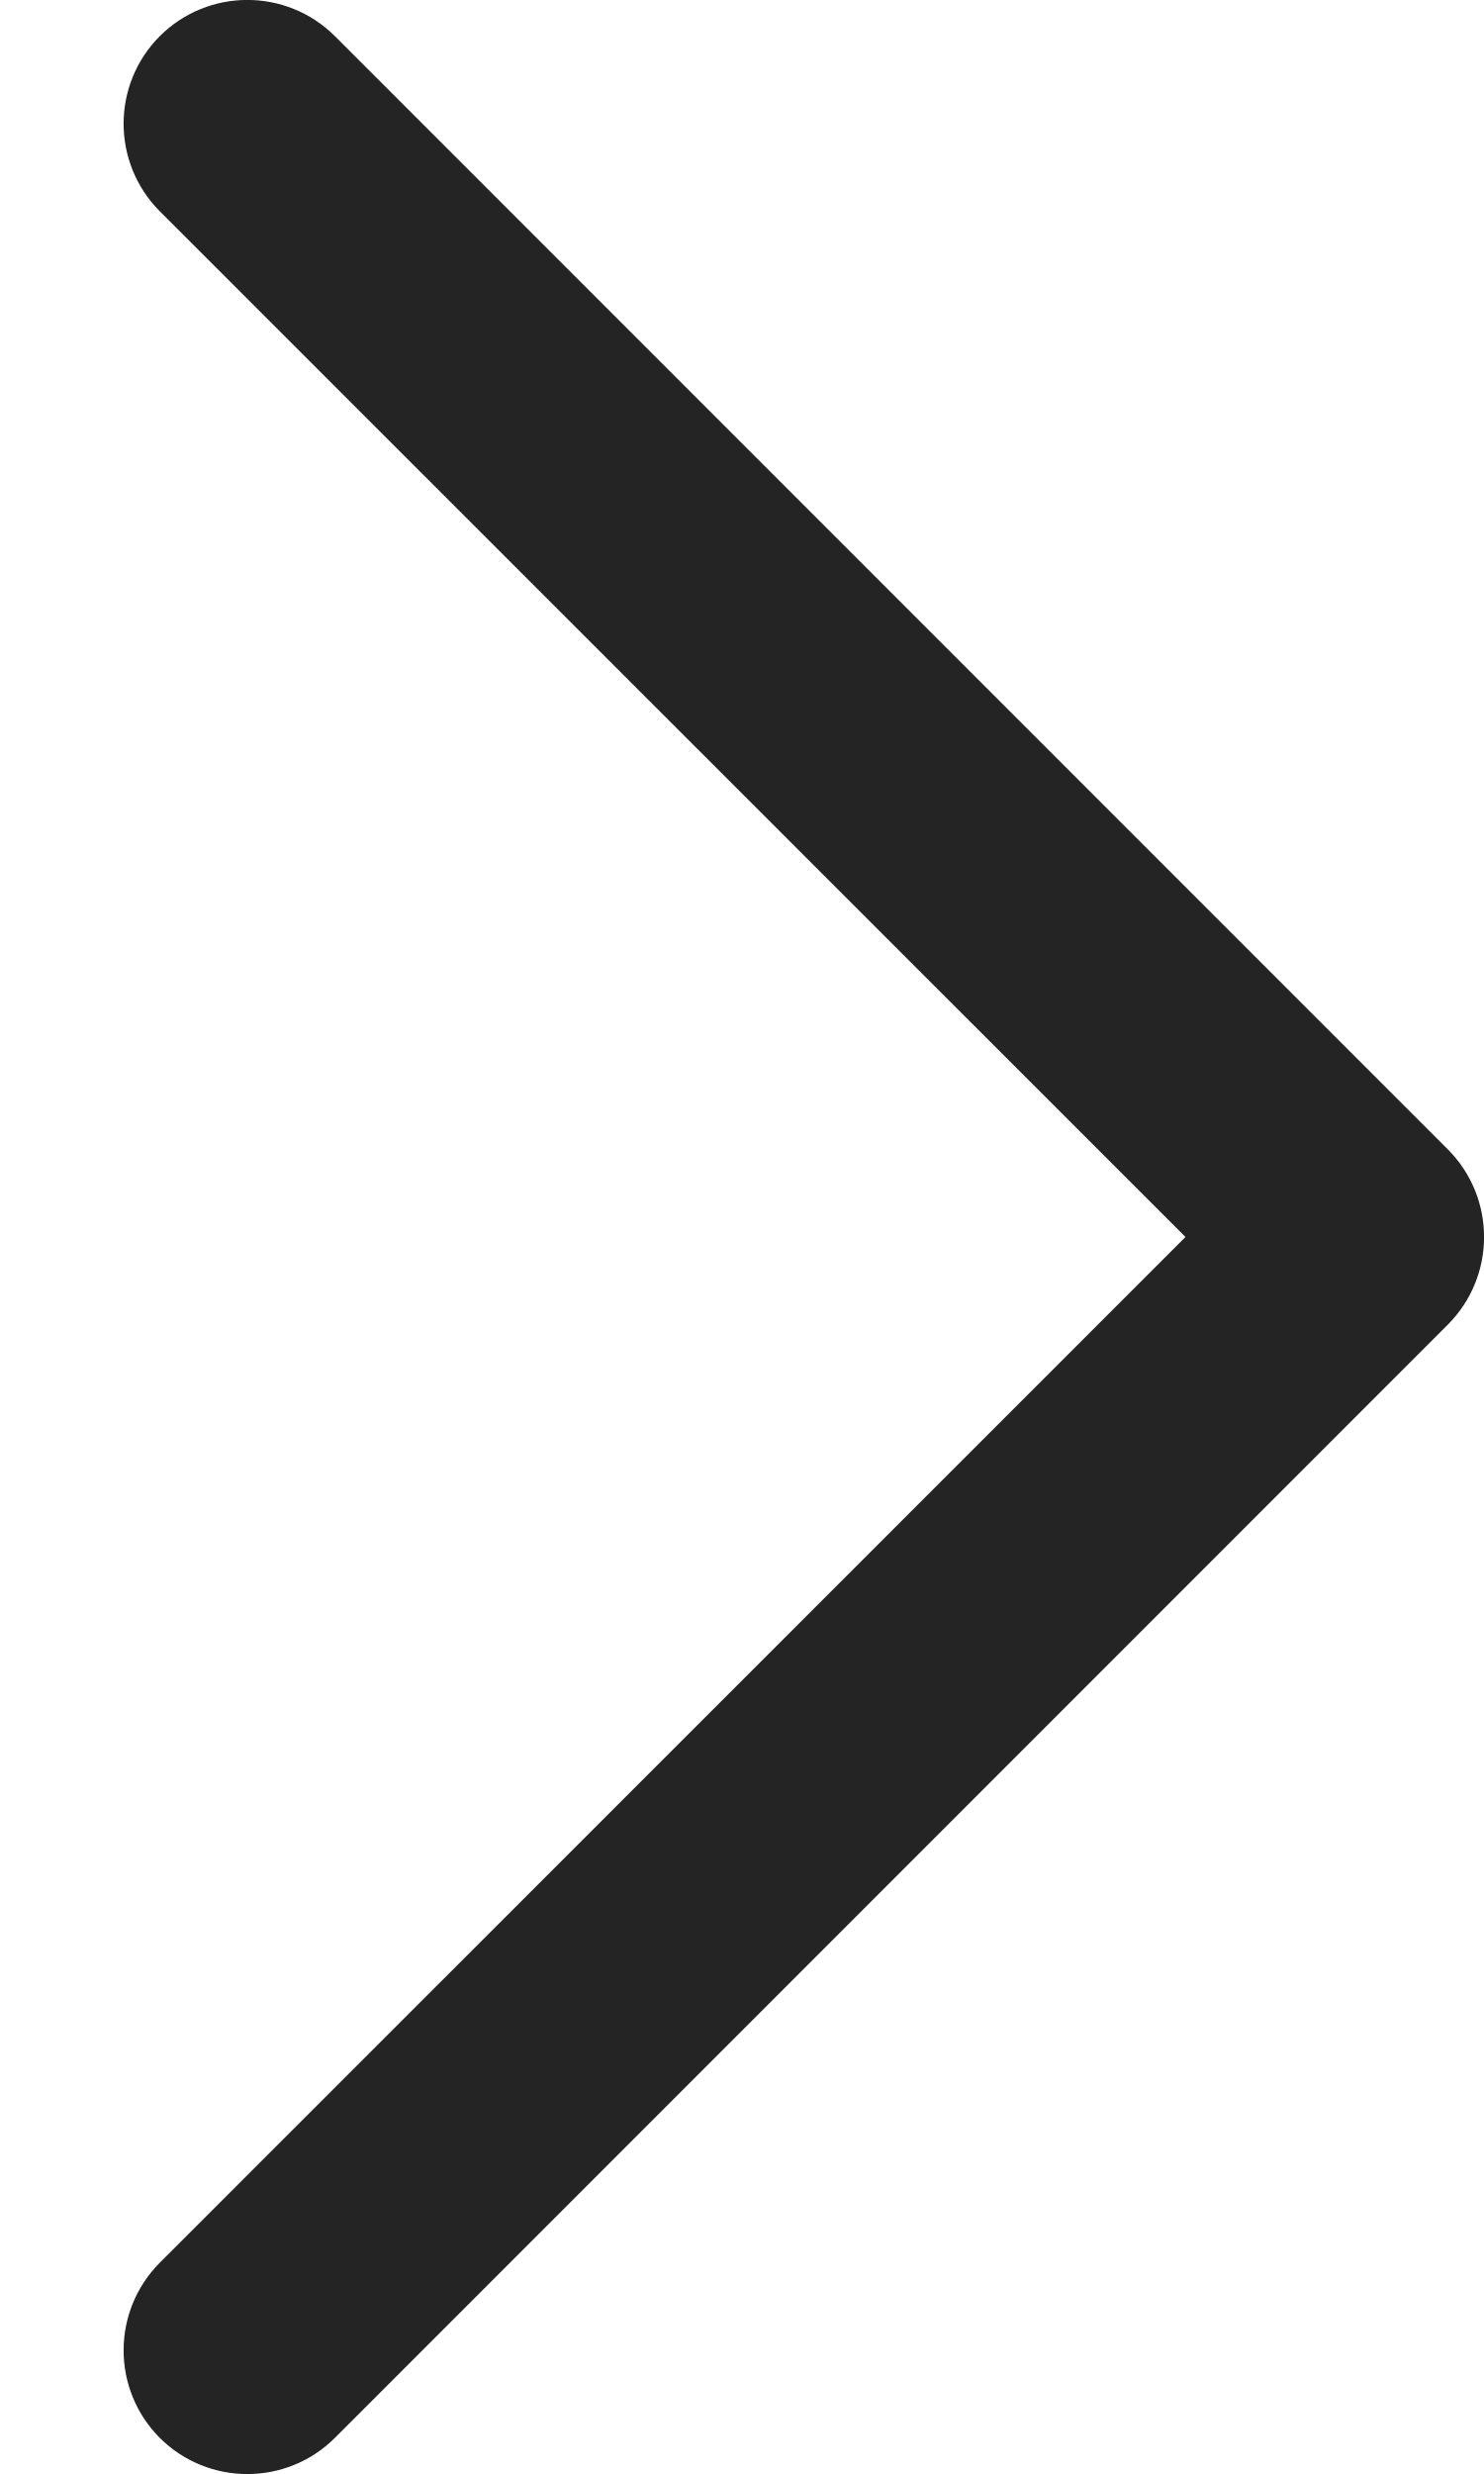
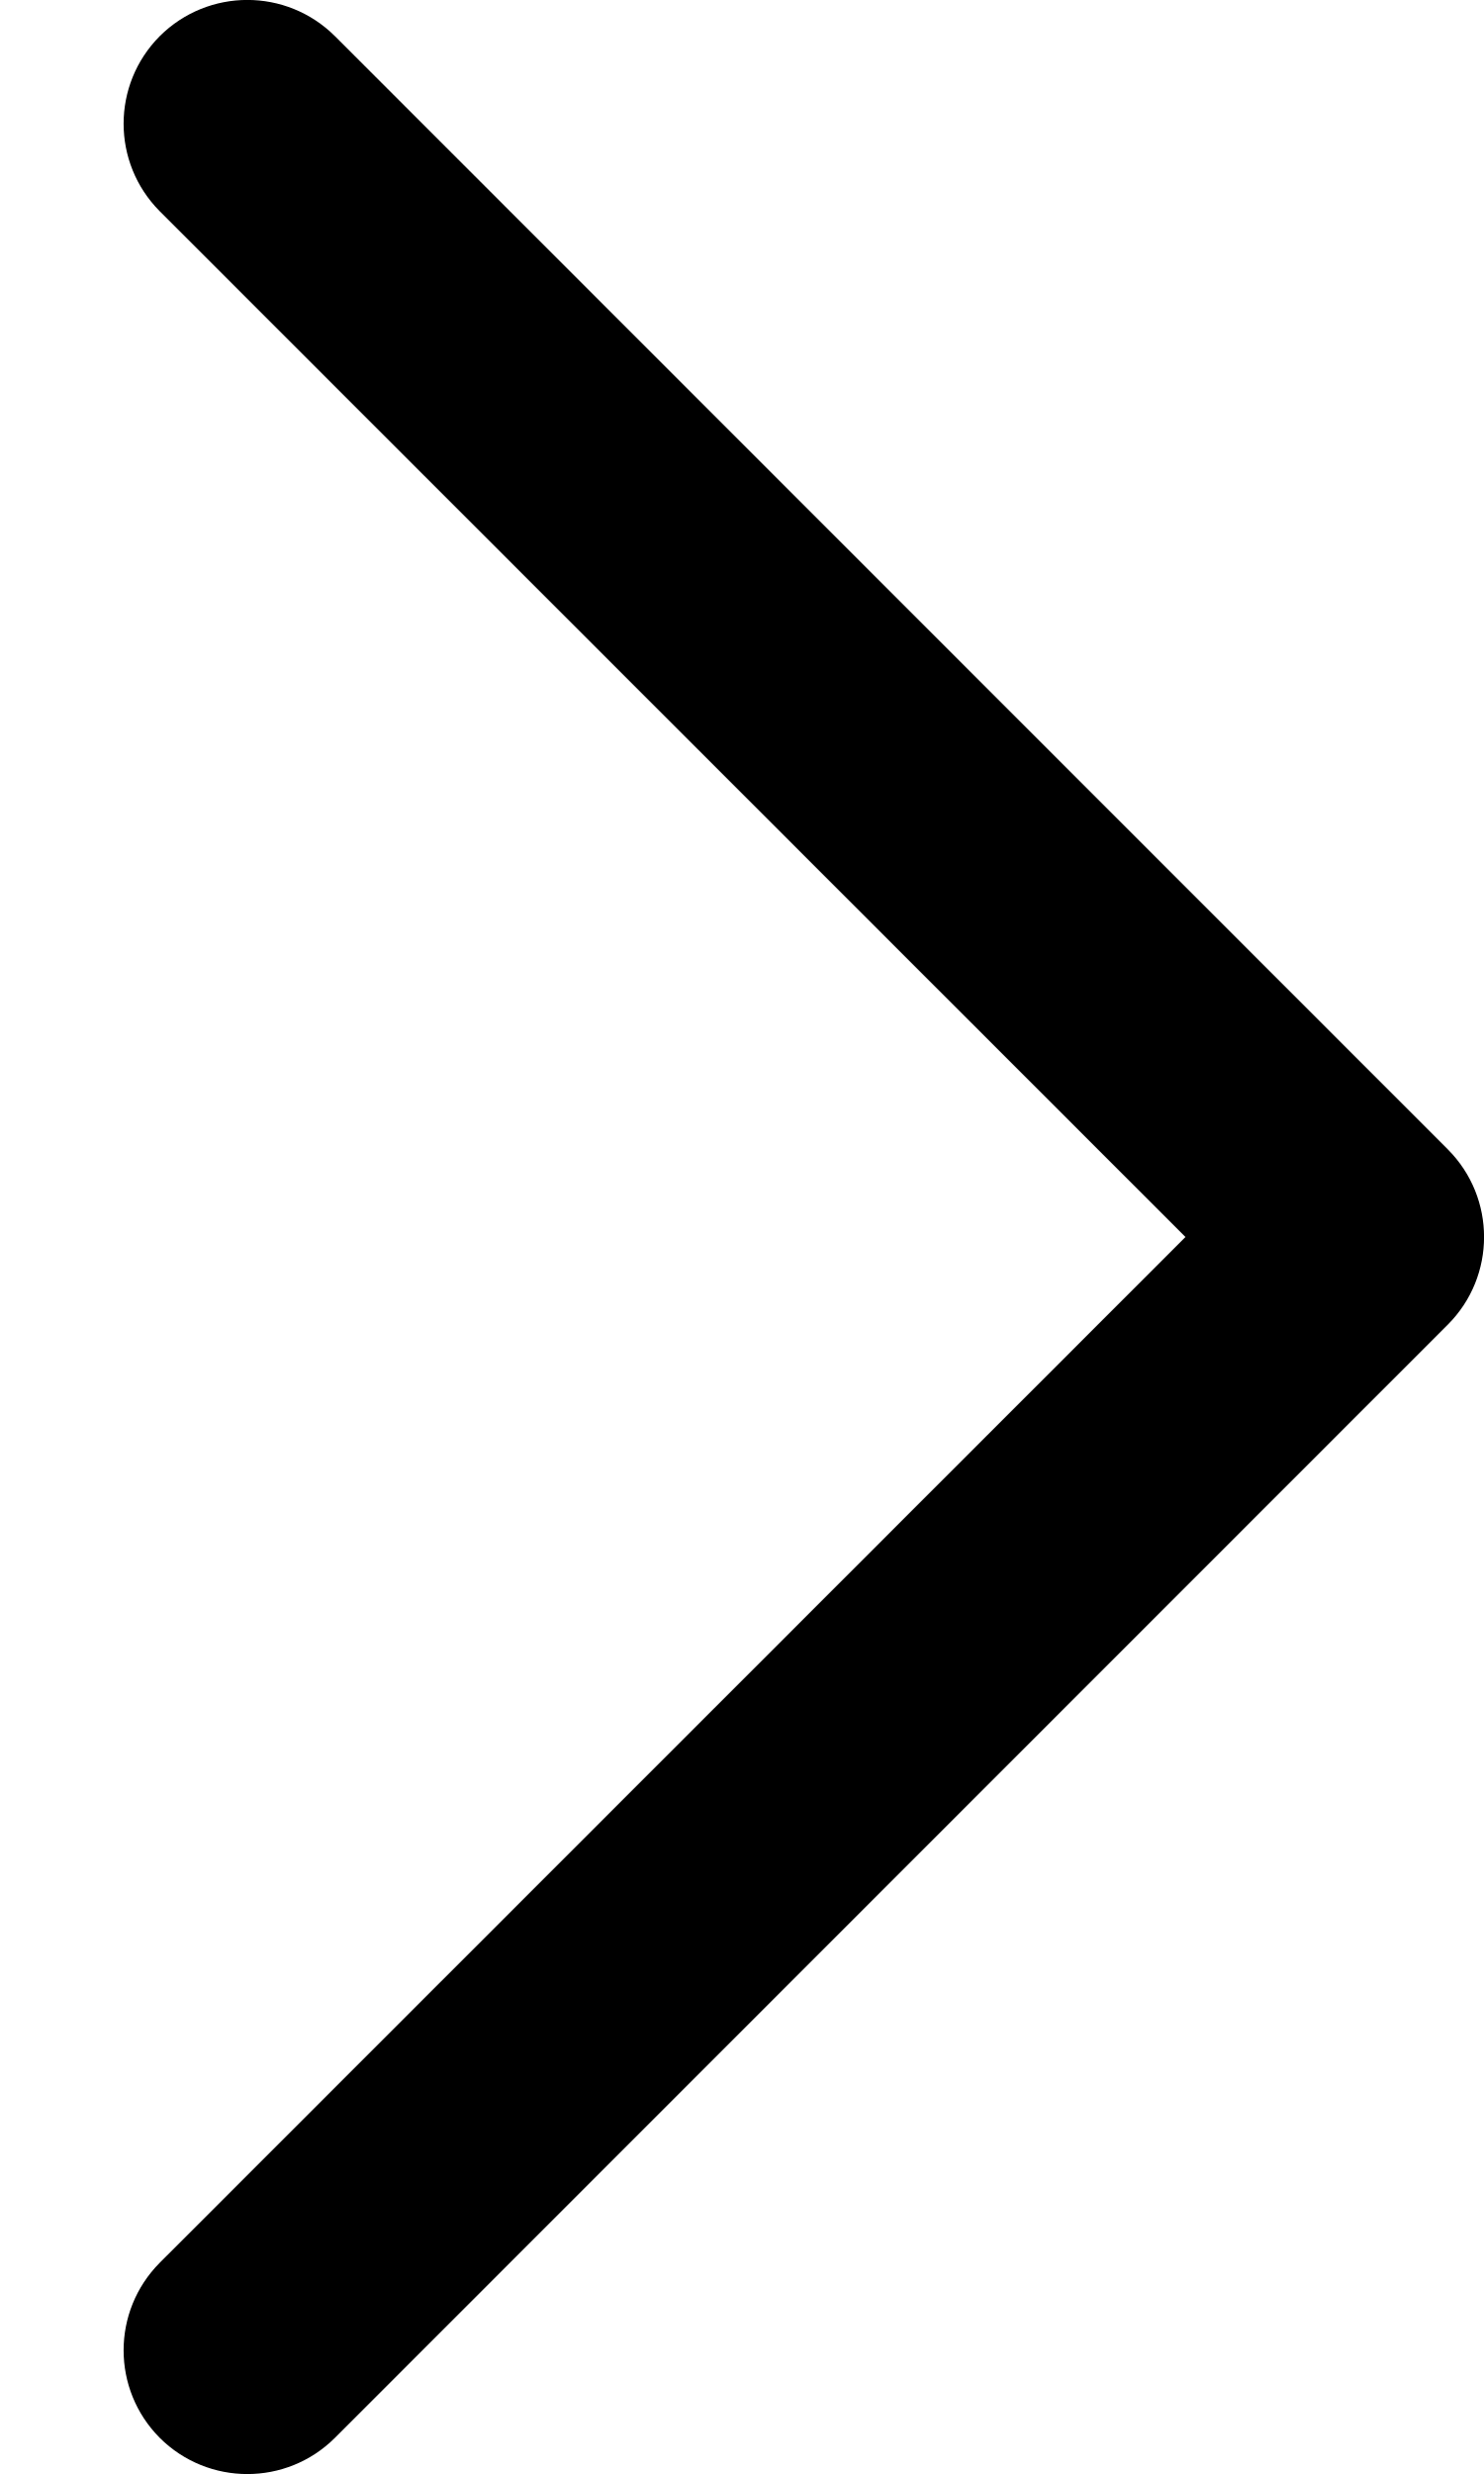
- <svg xmlns="http://www.w3.org/2000/svg" width="6" height="10" viewBox="0 0 6 10" fill="none">
-   <path d="M0.646 0.854C0.451 0.658 0.451 0.342 0.646 0.146C0.842 -0.049 1.158 -0.049 1.354 0.146L5.854 4.646C6.049 4.842 6.049 5.158 5.854 5.354L1.354 9.854C1.158 10.049 0.842 10.049 0.646 9.854C0.451 9.658 0.451 9.342 0.646 9.146L4.793 5L0.646 0.854Z" fill="#242424" />
+ <svg xmlns="http://www.w3.org/2000/svg" width="6" height="10" viewBox="0 0 6 10">
+   <path d="M0.646 0.854C0.451 0.658 0.451 0.342 0.646 0.146C0.842 -0.049 1.158 -0.049 1.354 0.146L5.854 4.646C6.049 4.842 6.049 5.158 5.854 5.354L1.354 9.854C1.158 10.049 0.842 10.049 0.646 9.854C0.451 9.658 0.451 9.342 0.646 9.146L4.793 5L0.646 0.854Z" />
</svg>
